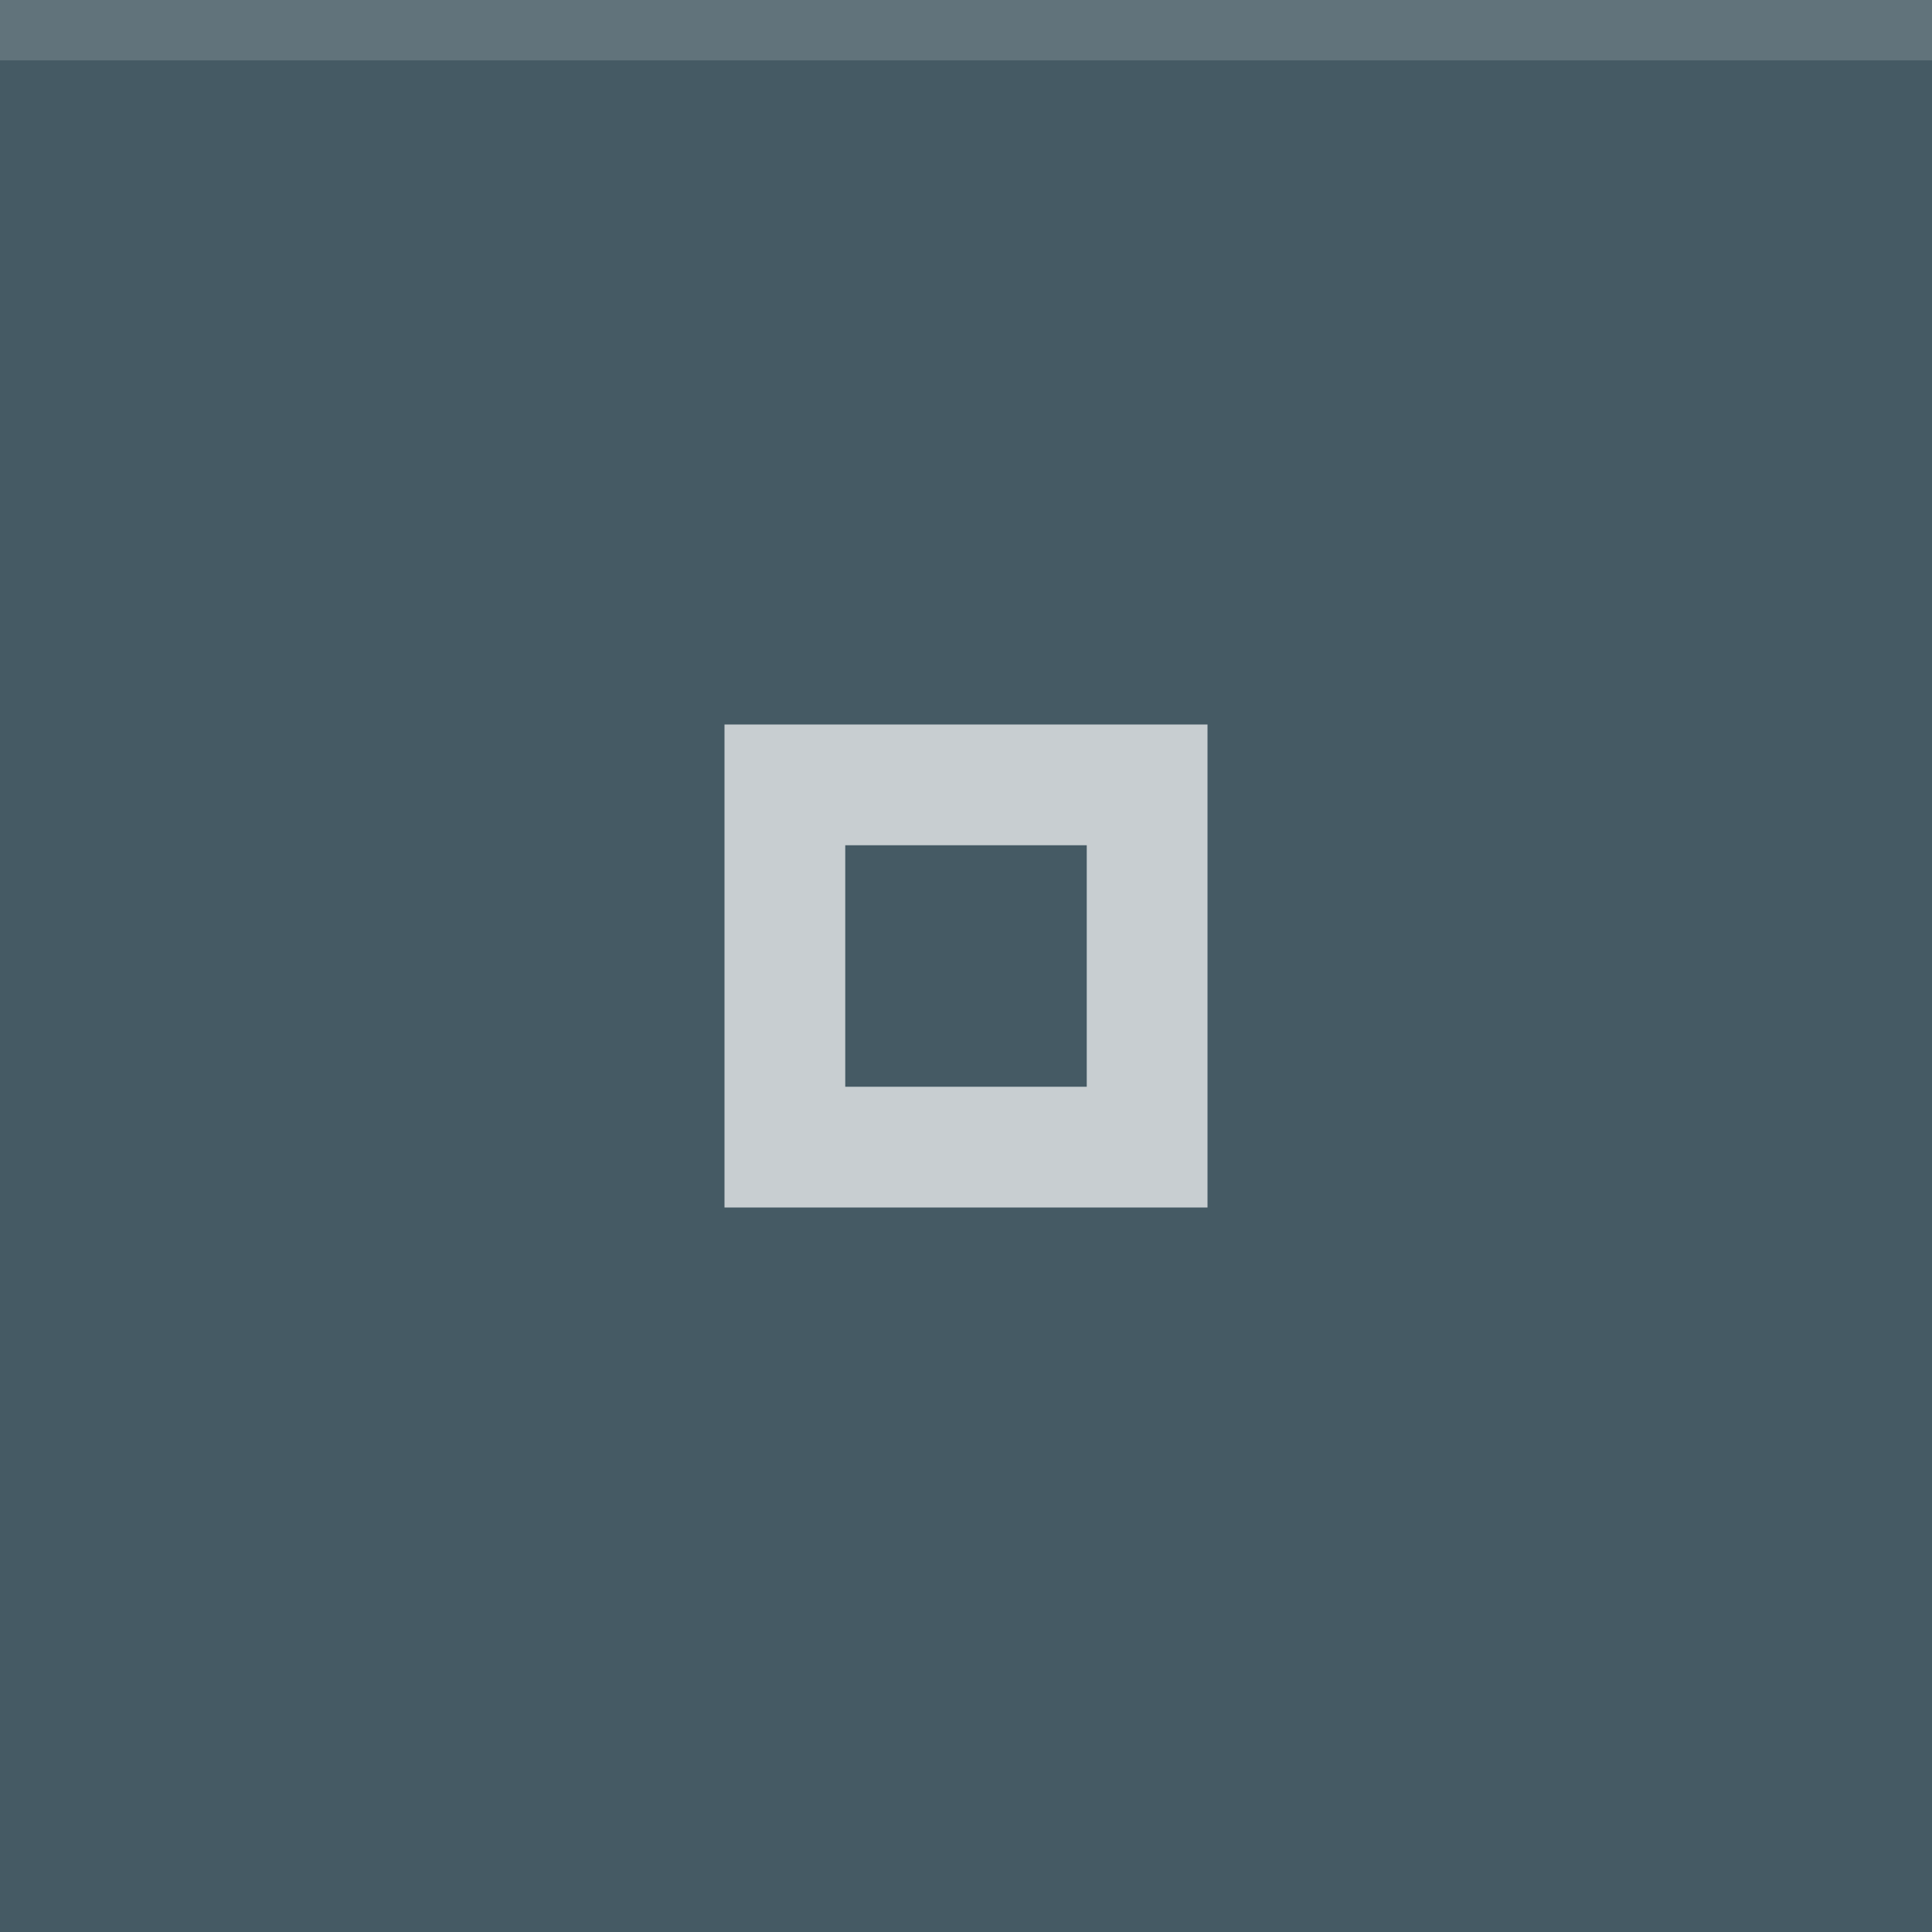
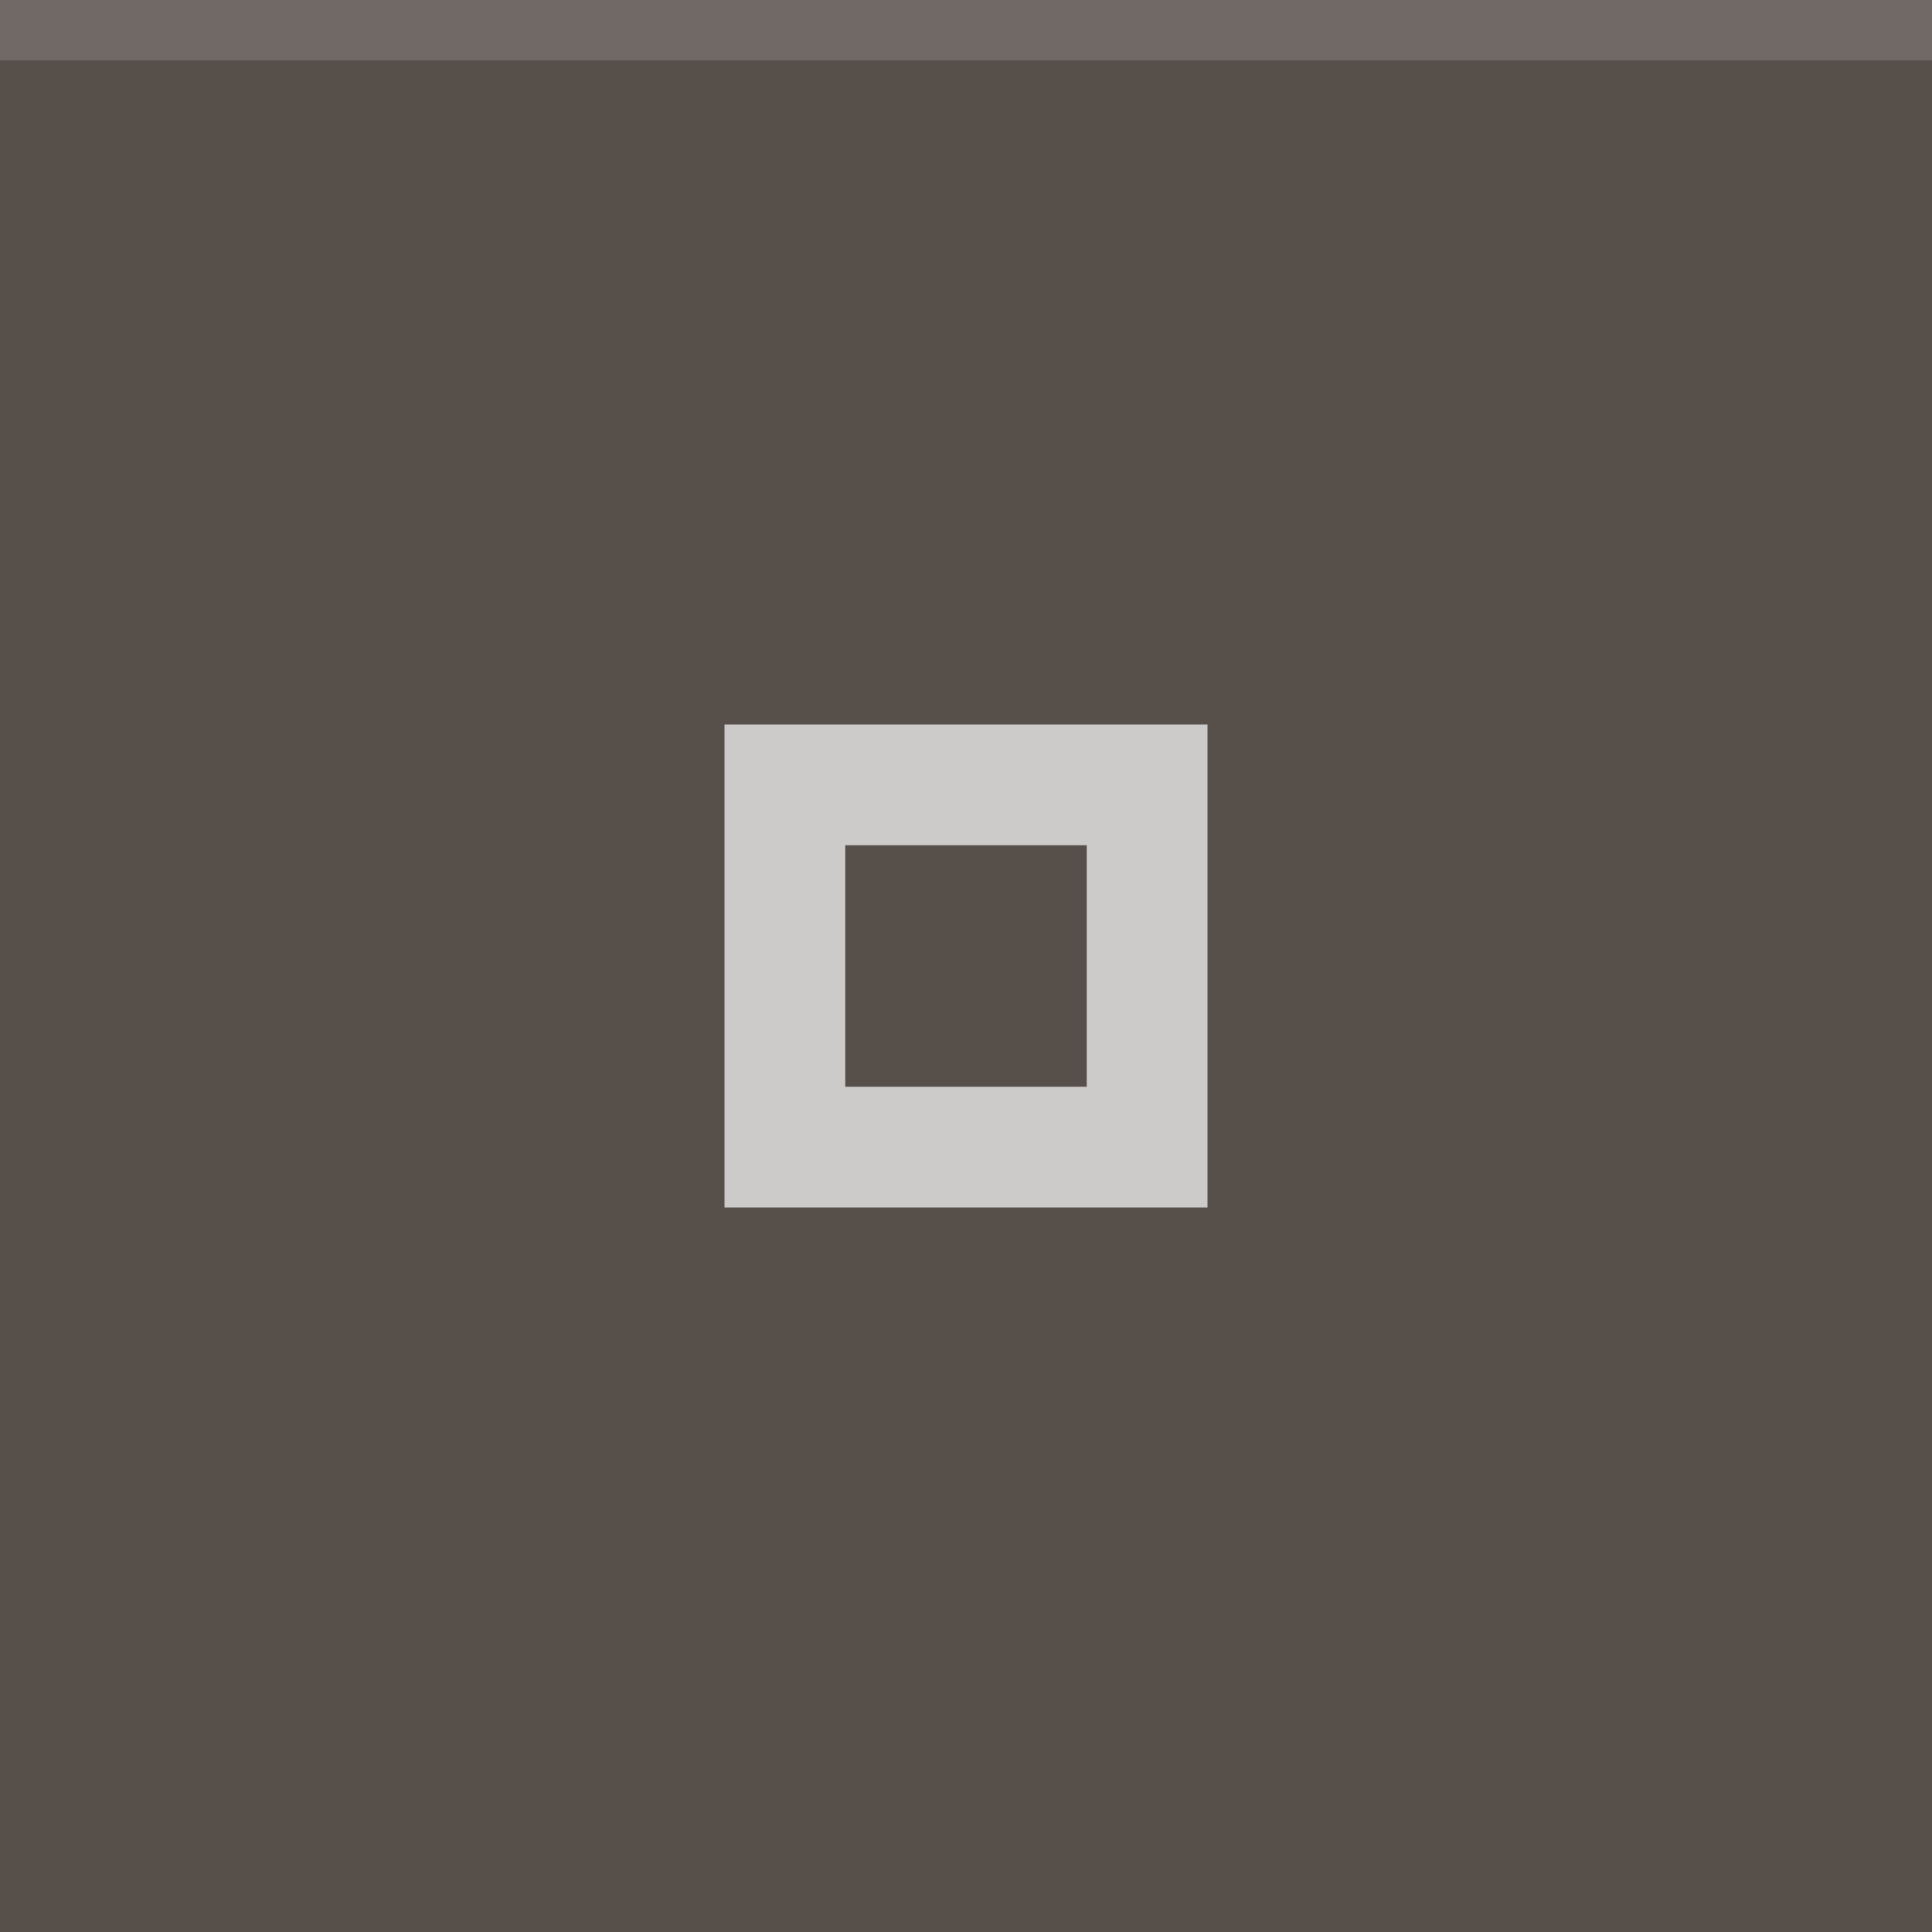
<svg xmlns="http://www.w3.org/2000/svg" width="32" height="32" viewBox="0 0 32 32">
-   <rect width="32" height="32" fill="#455A64" />
+   <rect width="32" height="32" fill="#574f4a" />
  <rect width="32" height="1" fill="#FFFFFF" fill-opacity="0.15" />
  <g fill="#FFFFFF" opacity="0.7">
    <circle cx="16" cy="16" r="12" opacity="0" />
    <path d="m12 12v8h8v-8zm2 2h4v4h-4z" />
  </g>
</svg>
